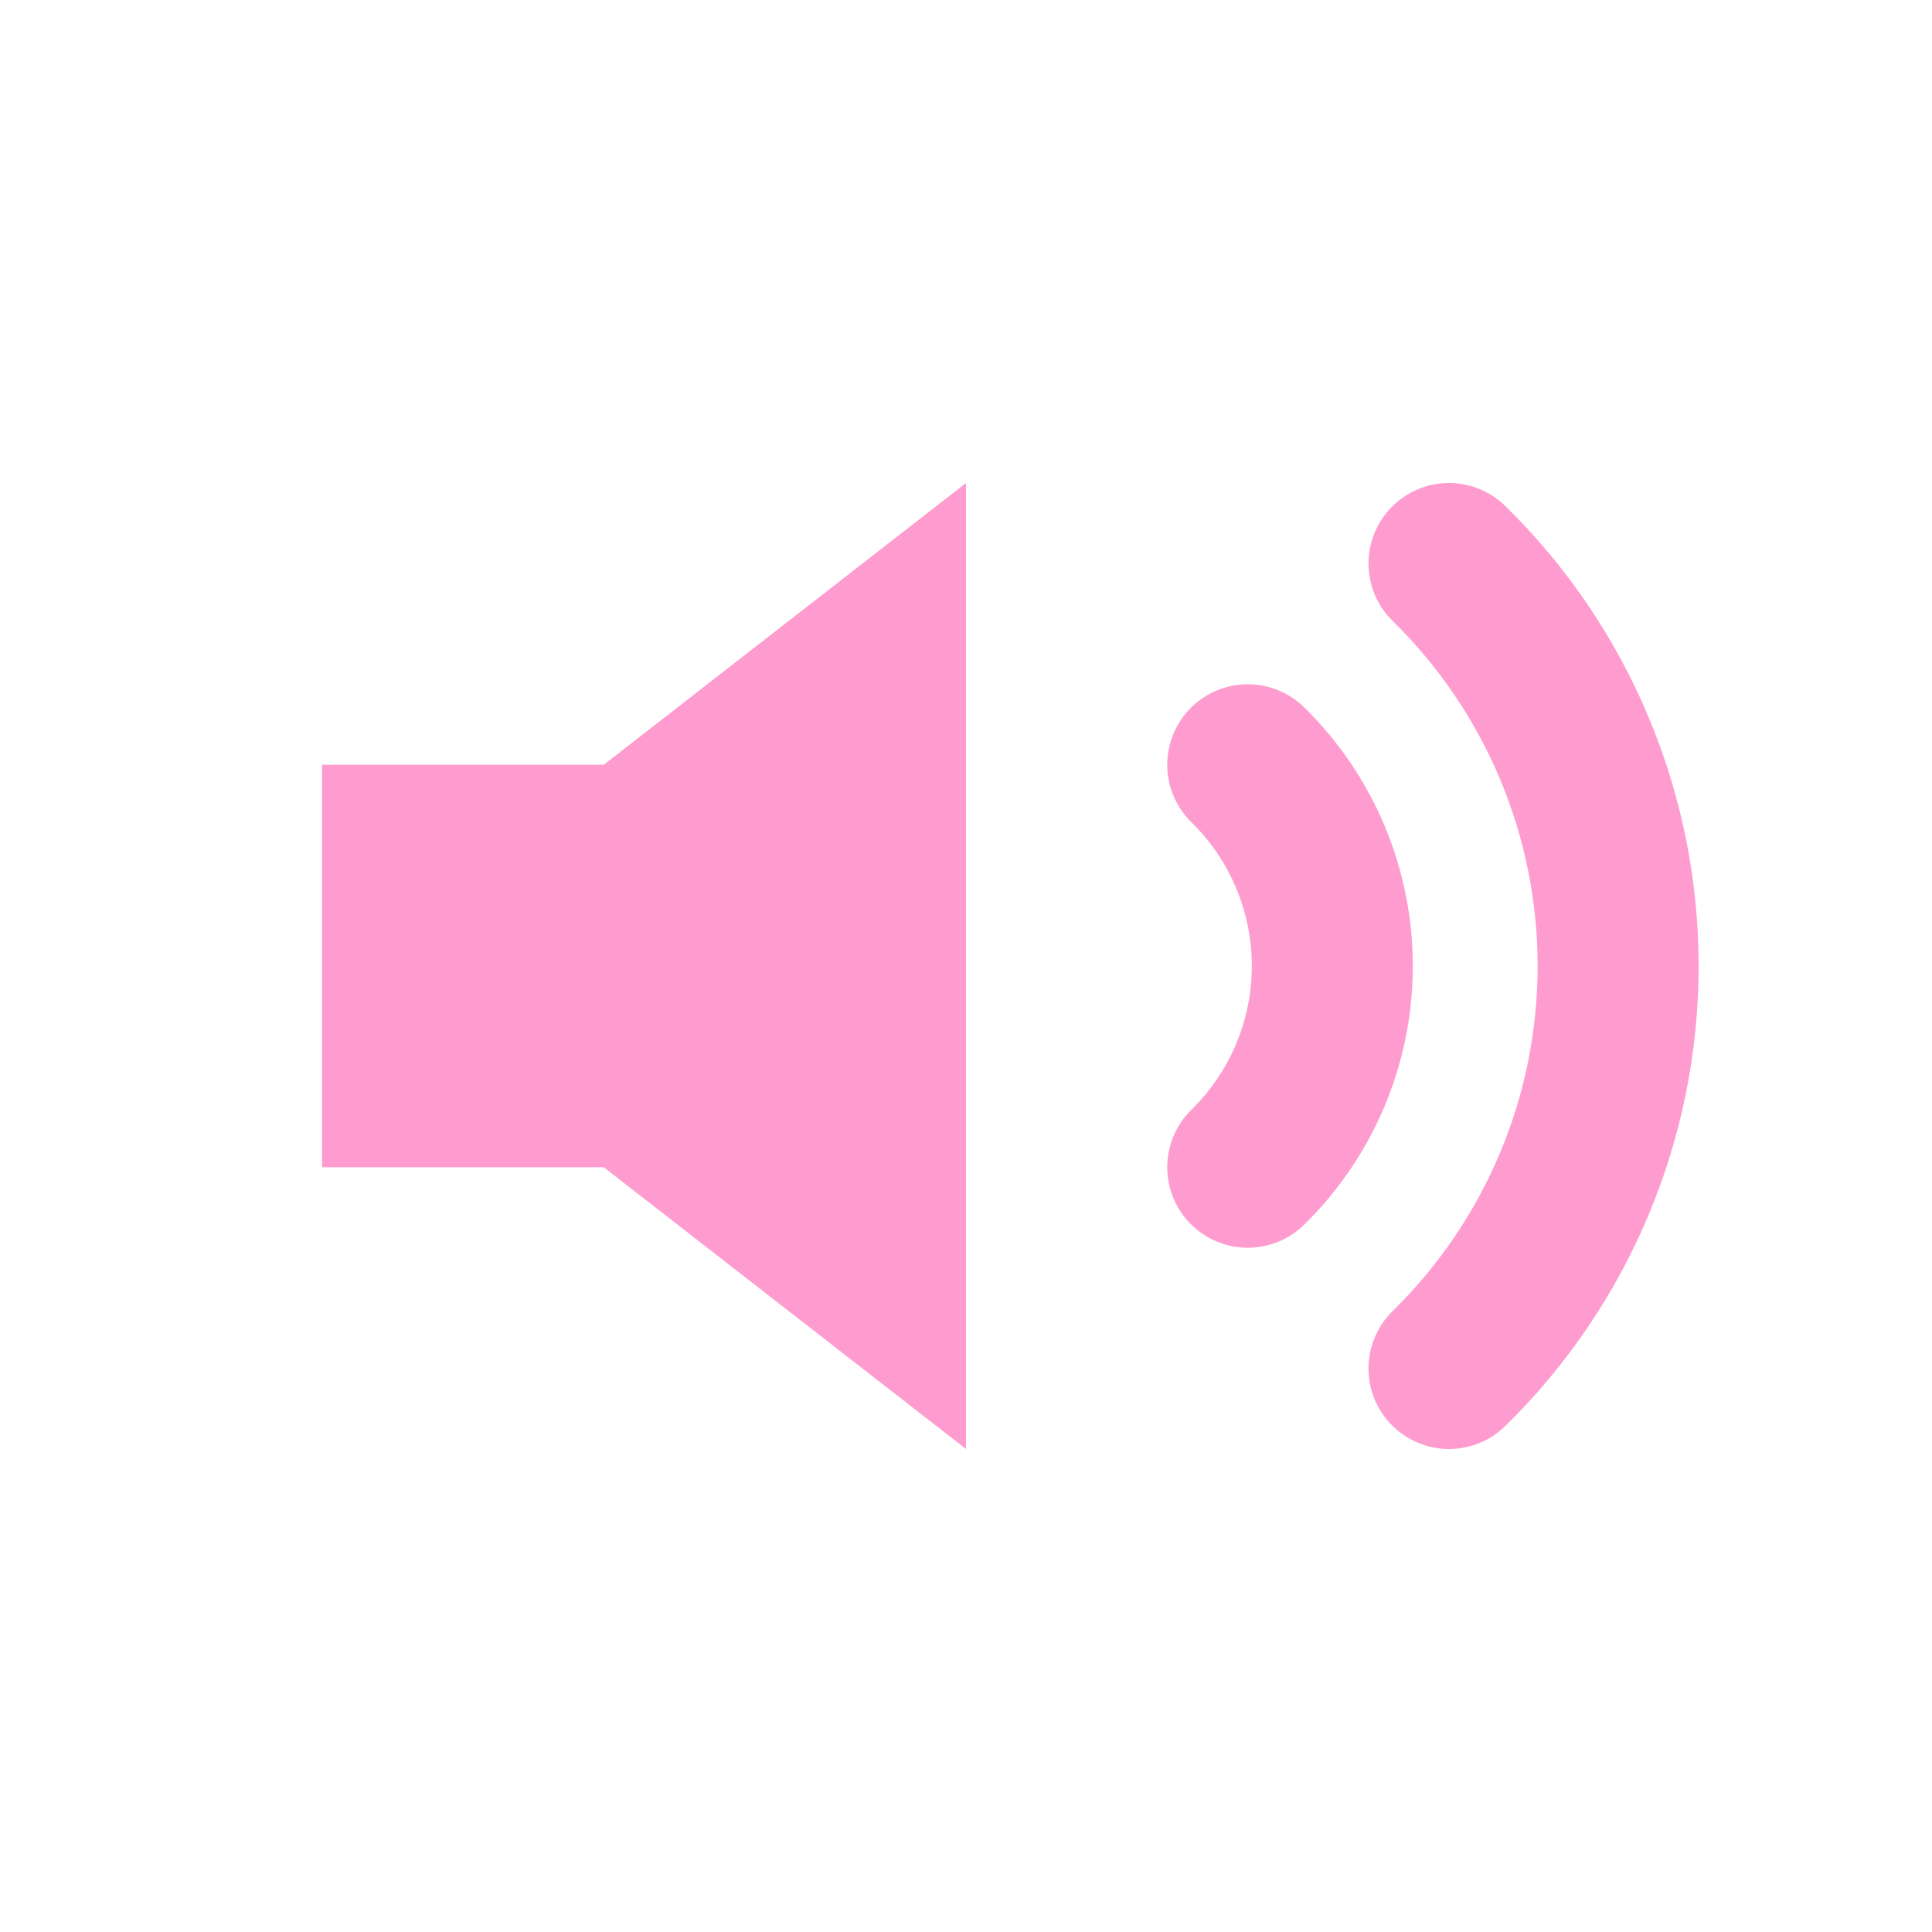
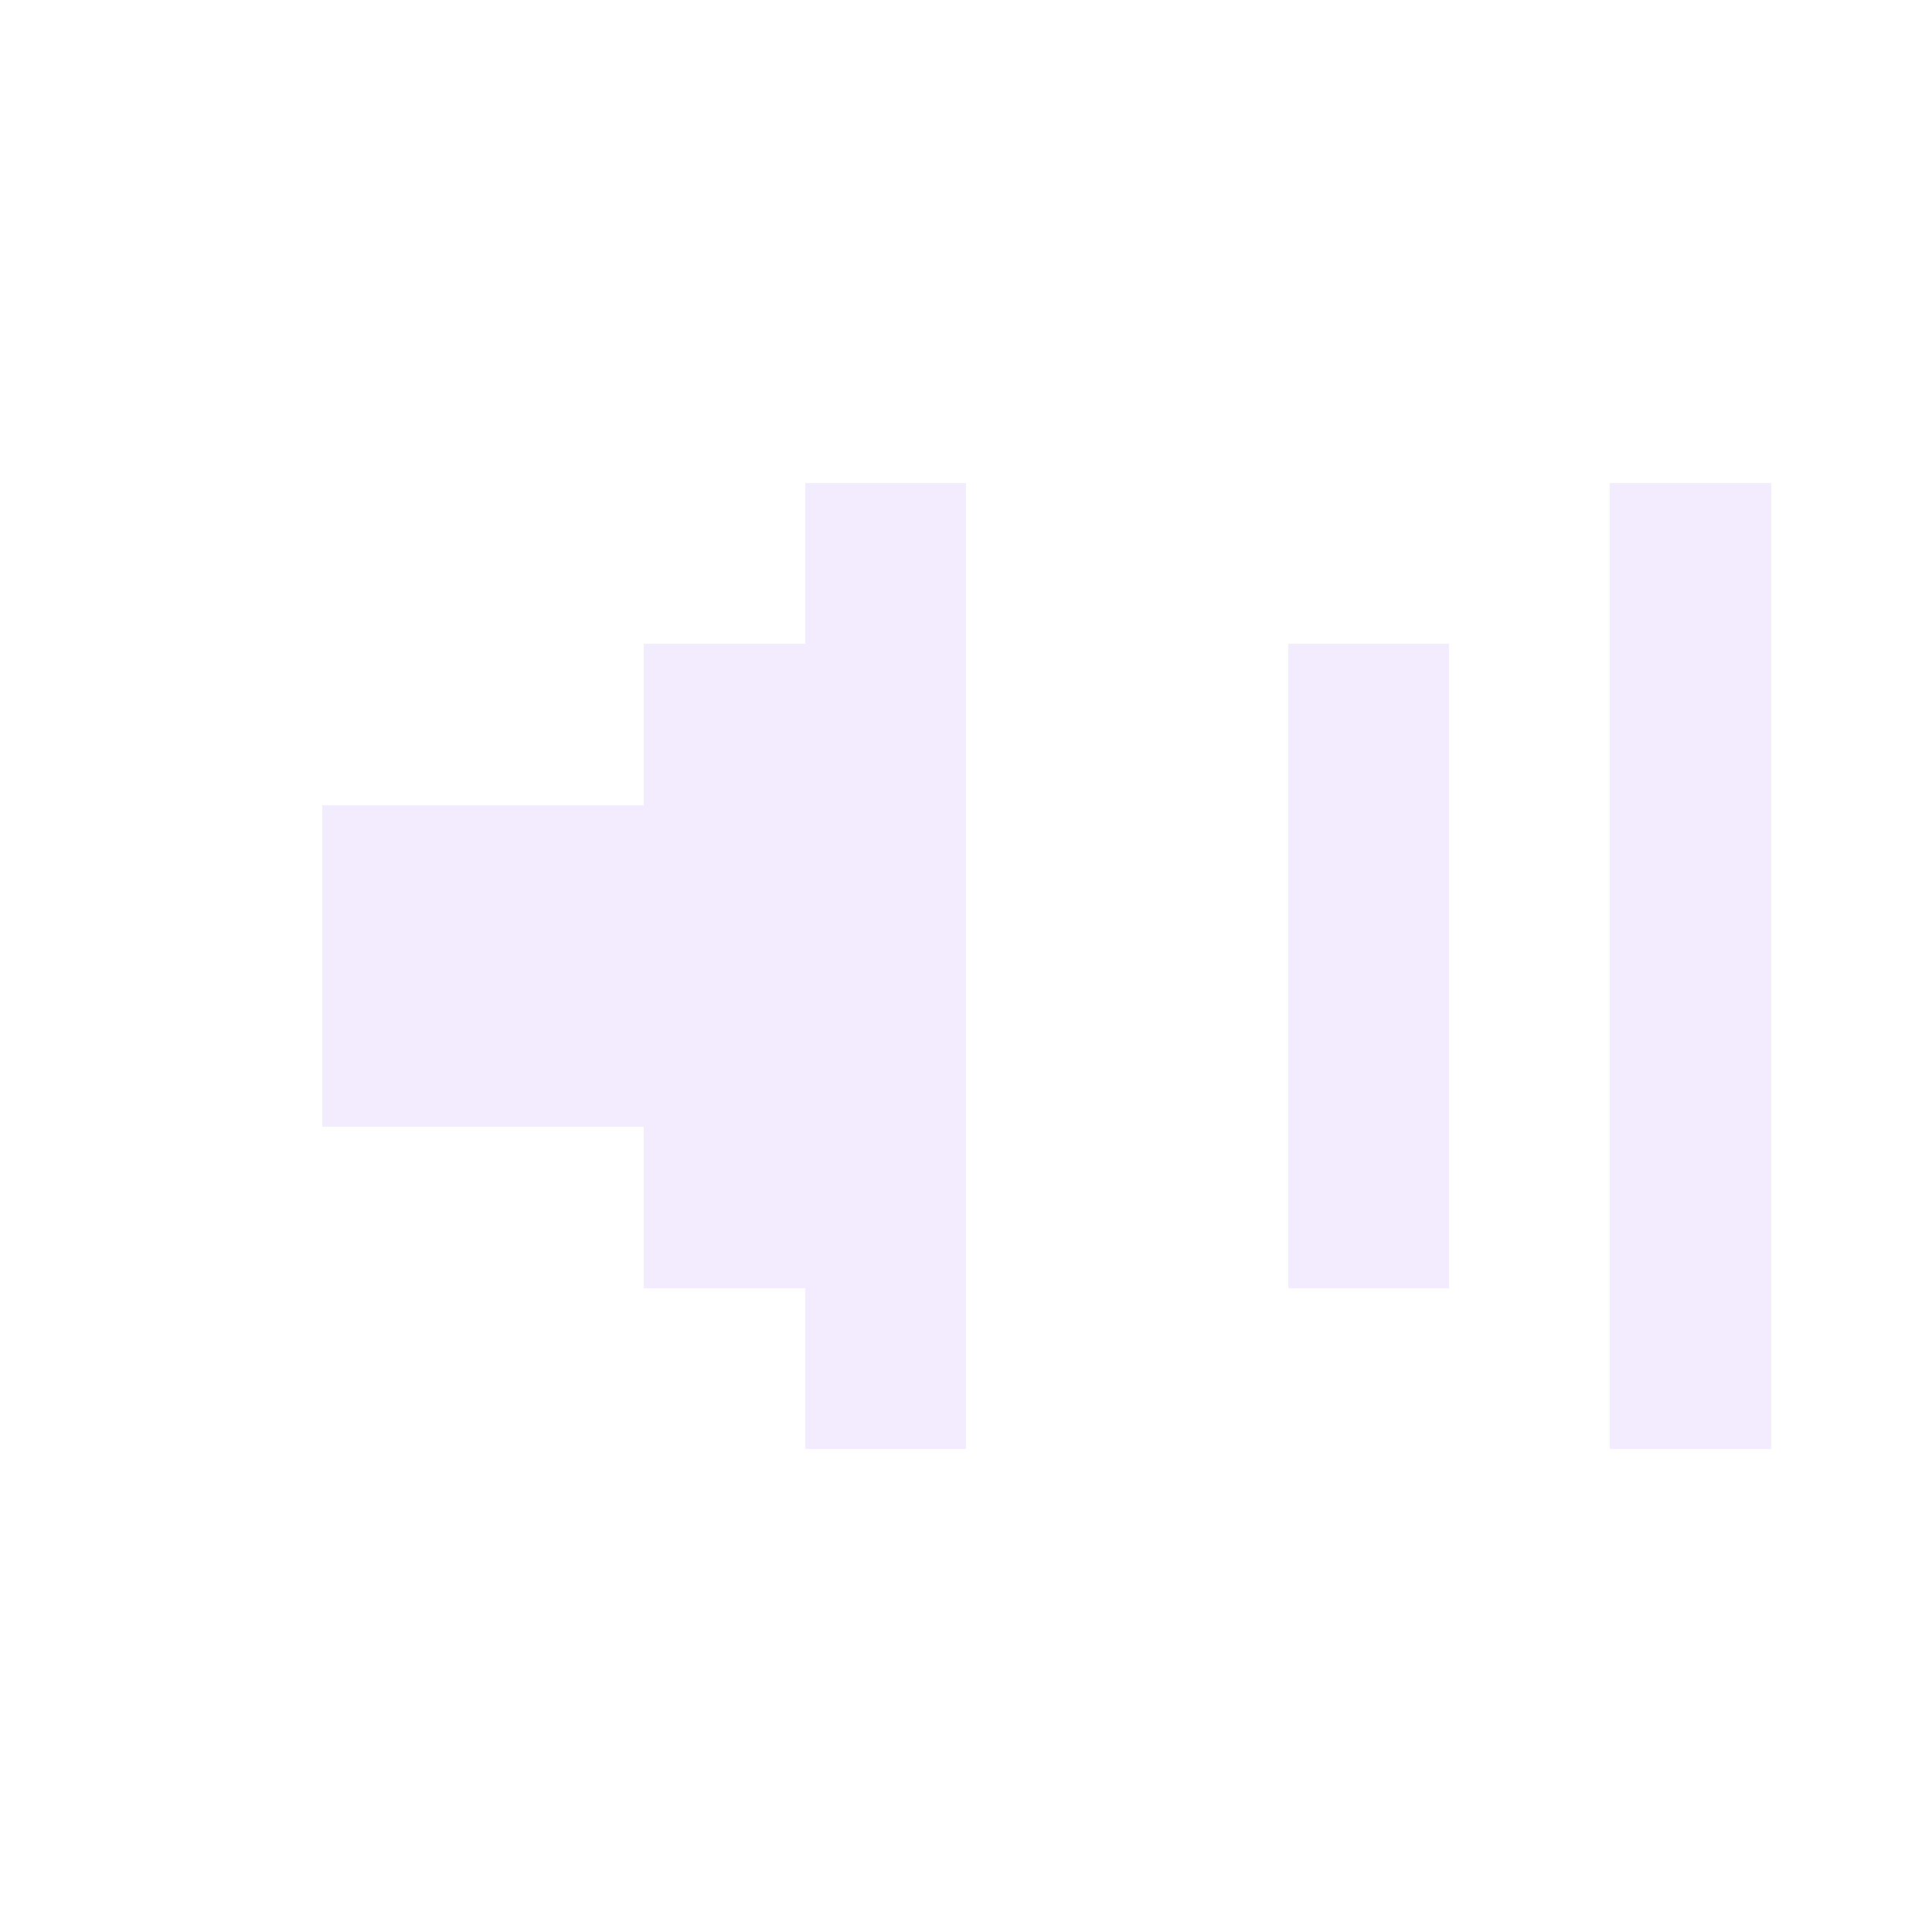
- <svg xmlns="http://www.w3.org/2000/svg" viewBox="0 0 24 24">
-   <path d="M4 9.5h3.5L12 6v12l-4.5-3.5H4z" fill="#ff9ccf" />
-   <path d="M15.5 9.5a3.5 3.5 0 010 5M18 7a7 7 0 010 10" fill="none" stroke="#ff9ccf" stroke-width="2" stroke-linecap="round" />
+ <svg xmlns="http://www.w3.org/2000/svg" width="12" height="12" viewBox="0 0 12 12" shape-rendering="crispEdges">
+   <path fill="#F3ECFF" d="M2 5h2v2h-2zM4 4h1v4h-1zM5 3h1v6h-1zM8 4h1v4h-1zM10 3h1v6h-1z" />
</svg>
